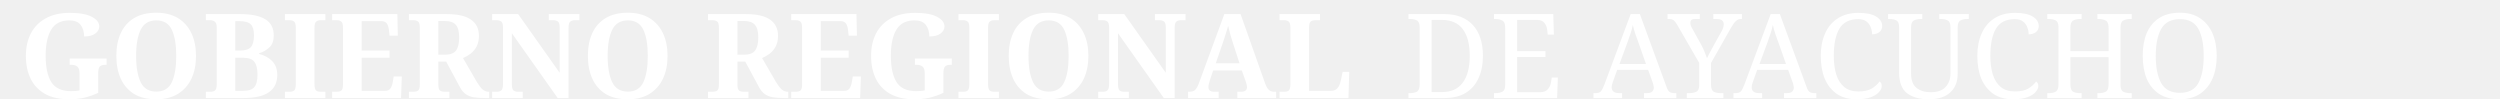
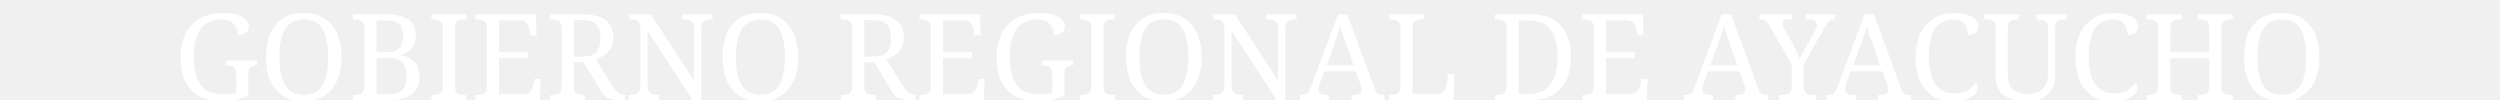
- <svg xmlns="http://www.w3.org/2000/svg" width="255" height="10">
+ <svg xmlns="http://www.w3.org/2000/svg" width="250" height="10">
  <g>
-     <text font-weight="bold" xml:space="preserve" text-anchor="middle" font-family="serif" font-size="12" id="svg_1" y="10" x="70" stroke-width="0" stroke="#000000" fill="#ffffff">GOBIERNO REGIONAL</text>
-     <text xml:space="preserve" text-anchor="middle" font-family="serif" font-size="12" id="svg_2" y="10" x="185" stroke-width="0" stroke="#000000" fill="#ffffff">DE AYACUCHO</text>
+     <text xml:space="preserve" text-anchor="middle" font-family="serif" font-size="12" id="svg_2" y="10" x="125" stroke-width="0" stroke="#000000" fill="#ffffff">GOBIERNO REGIONAL DE AYACUCHO</text>
  </g>
</svg>
